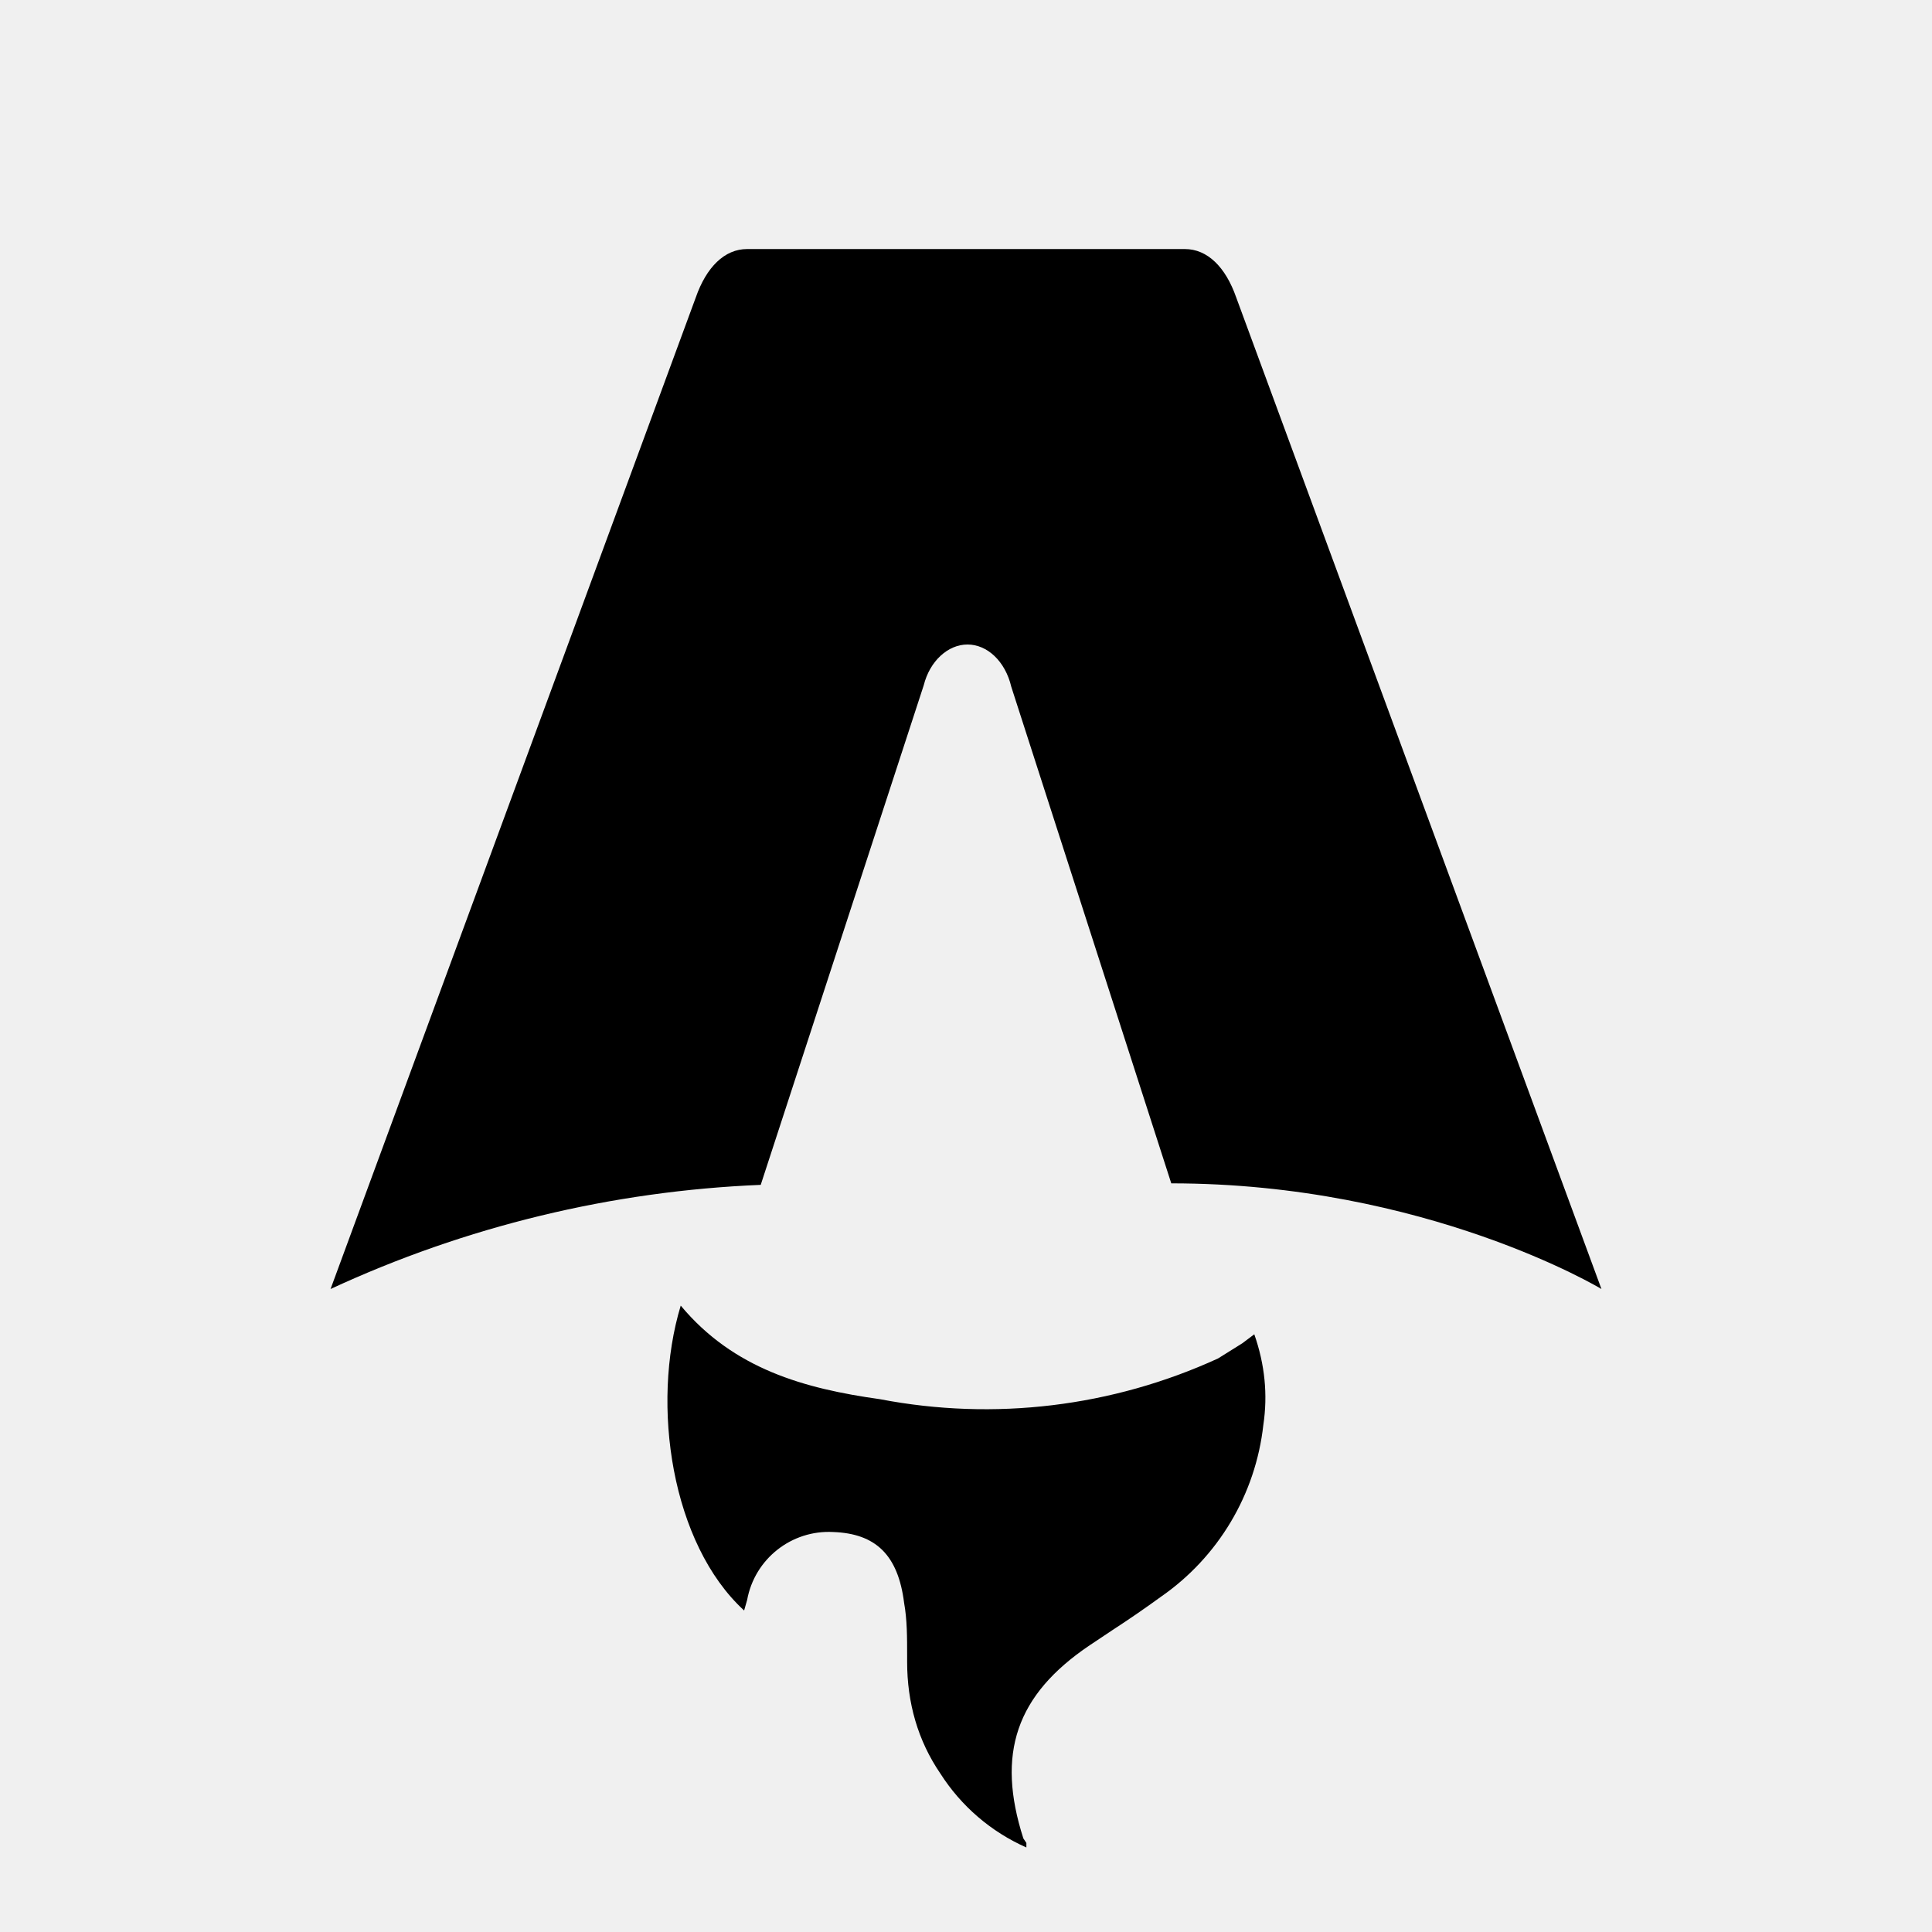
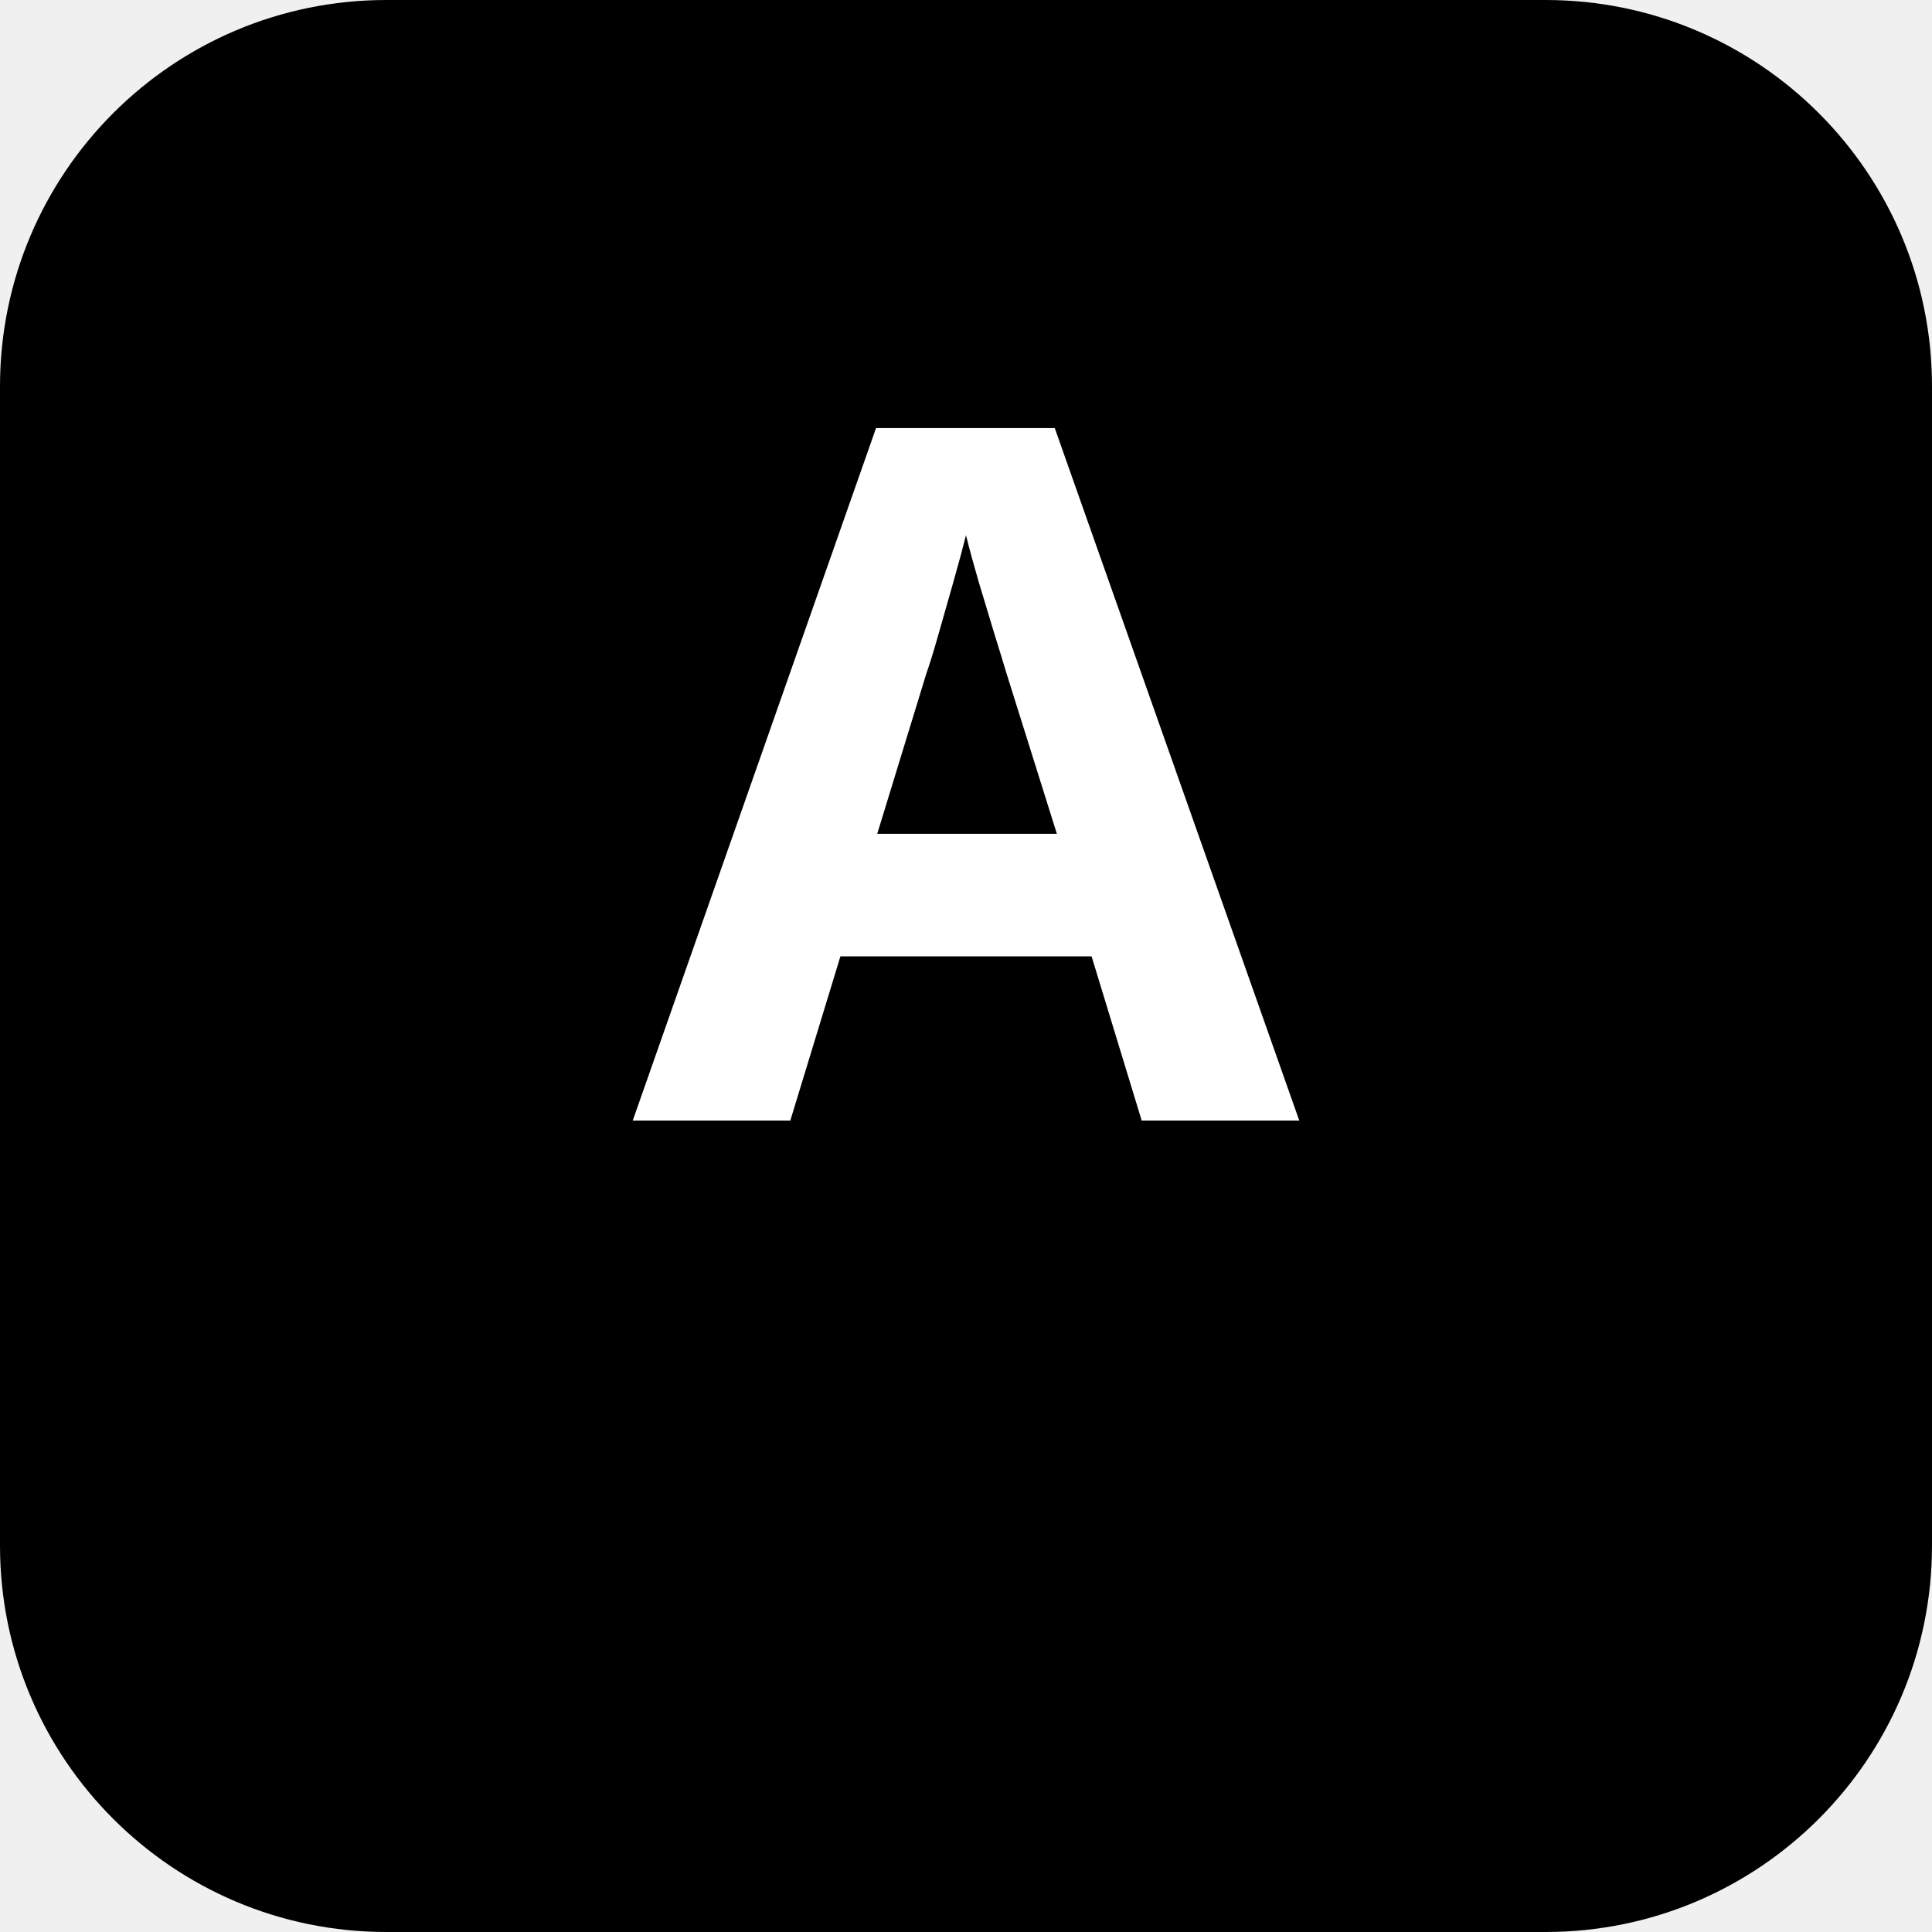
- <svg xmlns="http://www.w3.org/2000/svg" fill="none" viewBox="0 0 128 128">
-   <path d="M50.4 78.5a75.1 75.1 0 0 0-28.5 6.9l24.2-65.7c.7-2 1.9-3.2 3.4-3.2h29c1.5 0 2.7 1.2 3.4 3.2l24.2 65.7s-11.6-7-28.5-7L67 45.5c-.4-1.7-1.6-2.8-2.9-2.8-1.3 0-2.5 1.1-2.9 2.7L50.4 78.5Zm-1.1 28.2Zm-4.2-20.2c-2 6.6-.6 15.8 4.2 20.2a17.5 17.5 0 0 1 .2-.7 5.5 5.5 0 0 1 5.7-4.5c2.8.1 4.3 1.5 4.7 4.7.2 1.1.2 2.3.2 3.5v.4c0 2.7.7 5.2 2.2 7.4a13 13 0 0 0 5.7 4.9v-.3l-.2-.3c-1.8-5.6-.5-9.5 4.4-12.8l1.5-1a73 73 0 0 0 3.2-2.2 16 16 0 0 0 6.8-11.4c.3-2 .1-4-.6-6l-.8.6-1.6 1a37 37 0 0 1-22.4 2.7c-5-.7-9.7-2-13.2-6.2Z" />
-   <style>
-         path { fill: #000; }
-         @media (prefers-color-scheme: dark) {
-             path { fill: #FFF; }
-         }
-     </style>
+ <svg xmlns="http://www.w3.org/2000/svg" viewBox="0 0 100 100">
+   <rect width="100" height="100" rx="20" ry="20" fill="black" />
+   <text x="50%" y="58%" font-size="50" font-weight="bold" text-anchor="middle" fill="white" font-family="system-ui, sans-serif">A</text>
</svg>
